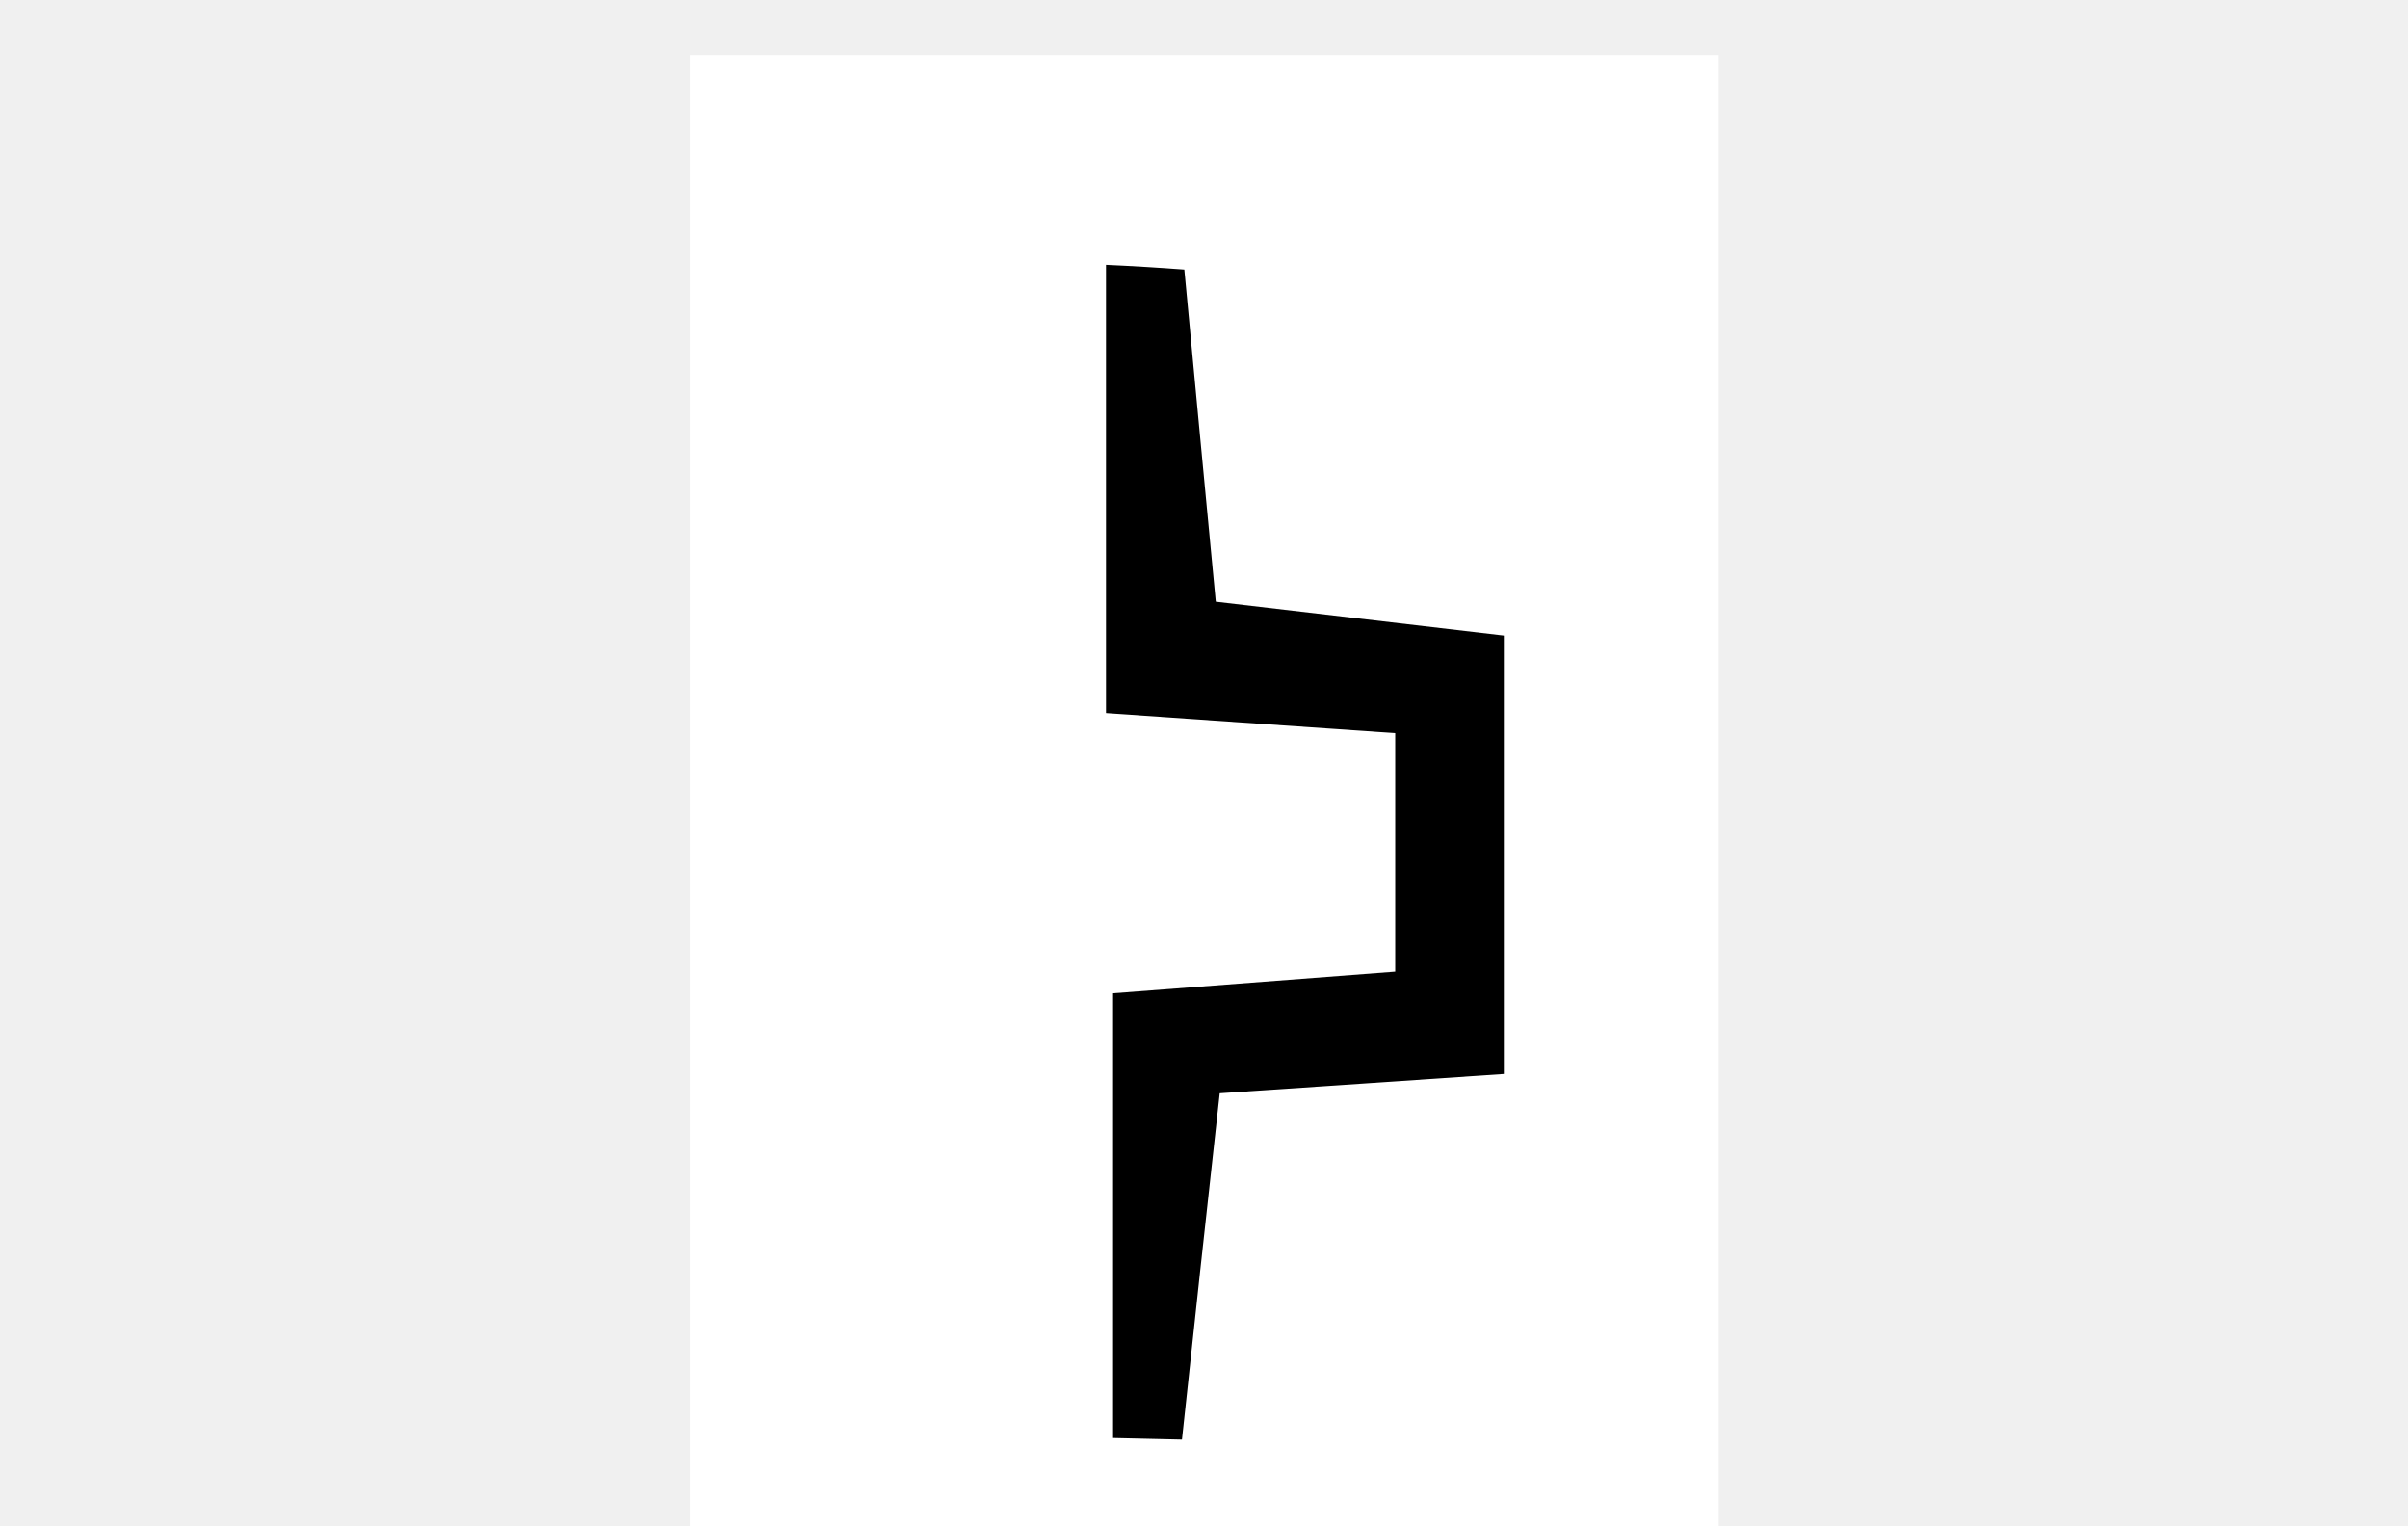
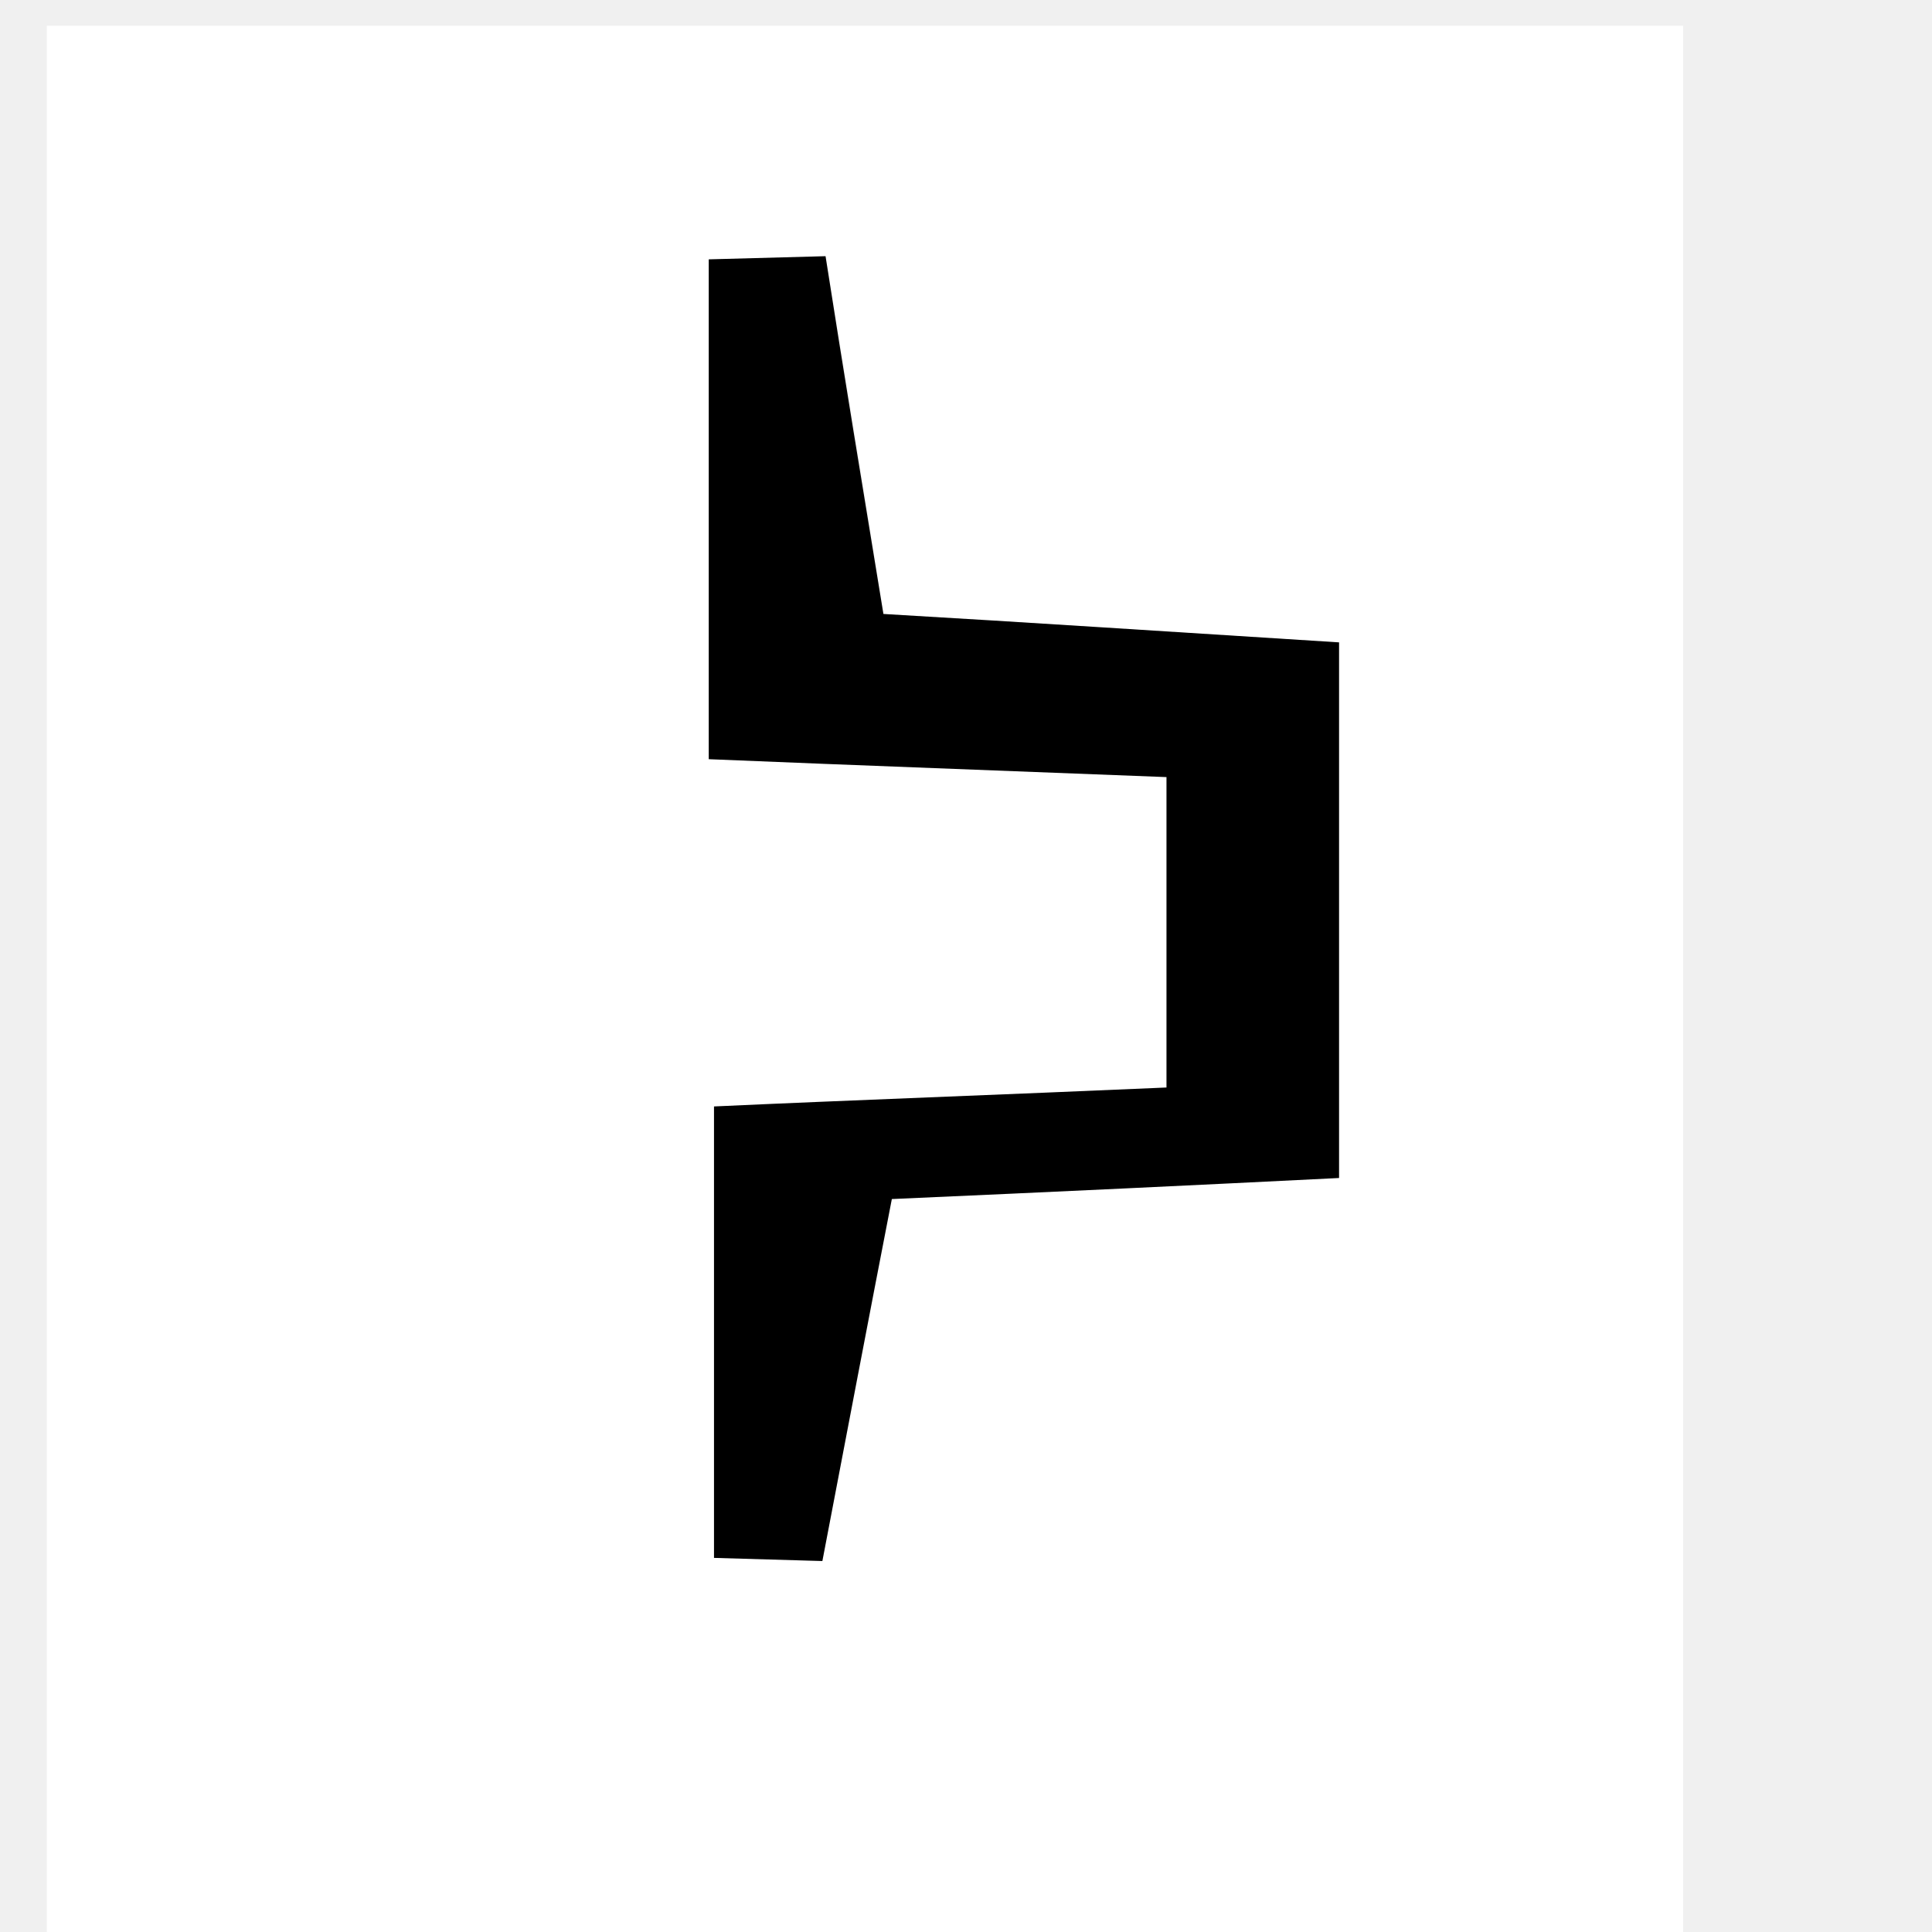
- <svg xmlns="http://www.w3.org/2000/svg" version="1.1" id="Layer_1" x="0px" y="0px" viewBox="0 0 612 387.6" enable-background="new 0 0 612 387.6" xml:space="preserve">
+ <svg xmlns="http://www.w3.org/2000/svg" version="1.1" id="Layer_1" x="0px" y="0px" width="150px" height="150px" viewBox="175 175 150 150" enable-background="new 175 175 150 150" xml:space="preserve">
  <g id="_x37_t2pvV.tif">
    <g>
      <g>
-         <path fill="#FFFFFF" d="M175.3,471.5c0-154.7,0-305.6,0-457.5c86.9,0,173.7,0,261.5,0c0,151.6,0,304,0,457.5     C350.9,471.5,264.1,471.5,175.3,471.5z M301,68.5c-6.6-0.4-13.3-0.9-19.9-1.3c0,37.6,0,75.2,0,113.9c25.8,1.8,49.1,3.4,73.5,5.1     c0,22.5,0,40.7,0,60.6c-27.3,2.1-50.7,3.9-71.7,5.5c0,39.4,0,76.2,0,113c5.8,0.1,11.7,0.3,17.5,0.4c3.1-28.2,6.2-56.3,9.6-88     c24.8-1.7,47.8-3.3,72.2-4.9c0-39.9,0-75.6,0-111.4c-27.3-3.2-50.4-5.9-73.2-8.6C306.1,122.3,303.6,95.4,301,68.5z" />
-         <path d="M301,68.5c2.5,26.9,5.1,53.8,8,84.4c22.8,2.7,45.9,5.4,73.2,8.6c0,35.8,0,71.5,0,111.4c-24.4,1.7-47.4,3.2-72.2,4.9     c-3.5,31.6-6.6,59.8-9.6,88c-5.8-0.1-11.7-0.3-17.5-0.4c0-36.8,0-73.6,0-113c21-1.6,44.4-3.4,71.7-5.5c0-19.9,0-38.1,0-60.6     c-24.4-1.7-47.7-3.3-73.5-5.1c0-38.8,0-76.4,0-113.9C287.8,67.6,294.4,68,301,68.5z" />
+         <path fill="#FFFFFF" d="M178.638,332.72c0-52.37,0-103.759,0-155.72c42.319,0,84.722,0,127.042,0c0,51.635,0,103.595,0,155.72     C263.687,332.72,221.692,332.72,178.638,332.72z M230.435,295.954c2.859,0.082,5.556,0.164,8.415,0.245     c1.798-9.477,3.677-18.954,5.393-28.104c12.99-0.571,23.202-1.144,34.722-1.634c0-14.297,0-27.777,0-41.585     c-12.99-0.816-24.102-1.471-35.376-2.206c-1.552-9.967-3.022-18.872-4.493-27.777c-3.022,0.081-6.046,0.163-9.068,0.245     c0,12.826,0,25.571,0,38.807c11.847,0.49,23.121,0.899,35.539,1.39c0,8.496,0,16.013,0,24.101     c-13.072,0.572-24.51,1.062-35.131,1.471C230.435,272.997,230.435,284.517,230.435,295.954z" />
+         <path d="M230.435,295.954c0-11.438,0-22.957,0-35.049c10.621-0.49,22.059-0.898,35.131-1.471c0-8.088,0-15.522,0-24.101     c-12.418-0.49-23.774-0.899-35.539-1.39c0-13.235,0-26.062,0-38.807c3.022-0.082,6.046-0.164,9.068-0.245     c1.389,8.905,2.859,17.811,4.493,27.777c11.274,0.654,22.386,1.39,35.376,2.206c0,13.808,0,27.288,0,41.585     c-11.438,0.572-21.731,1.062-34.722,1.634c-1.798,9.232-3.595,18.71-5.393,28.105     C236.072,296.118,233.294,296.036,230.435,295.954z" />
      </g>
    </g>
  </g>
</svg>
